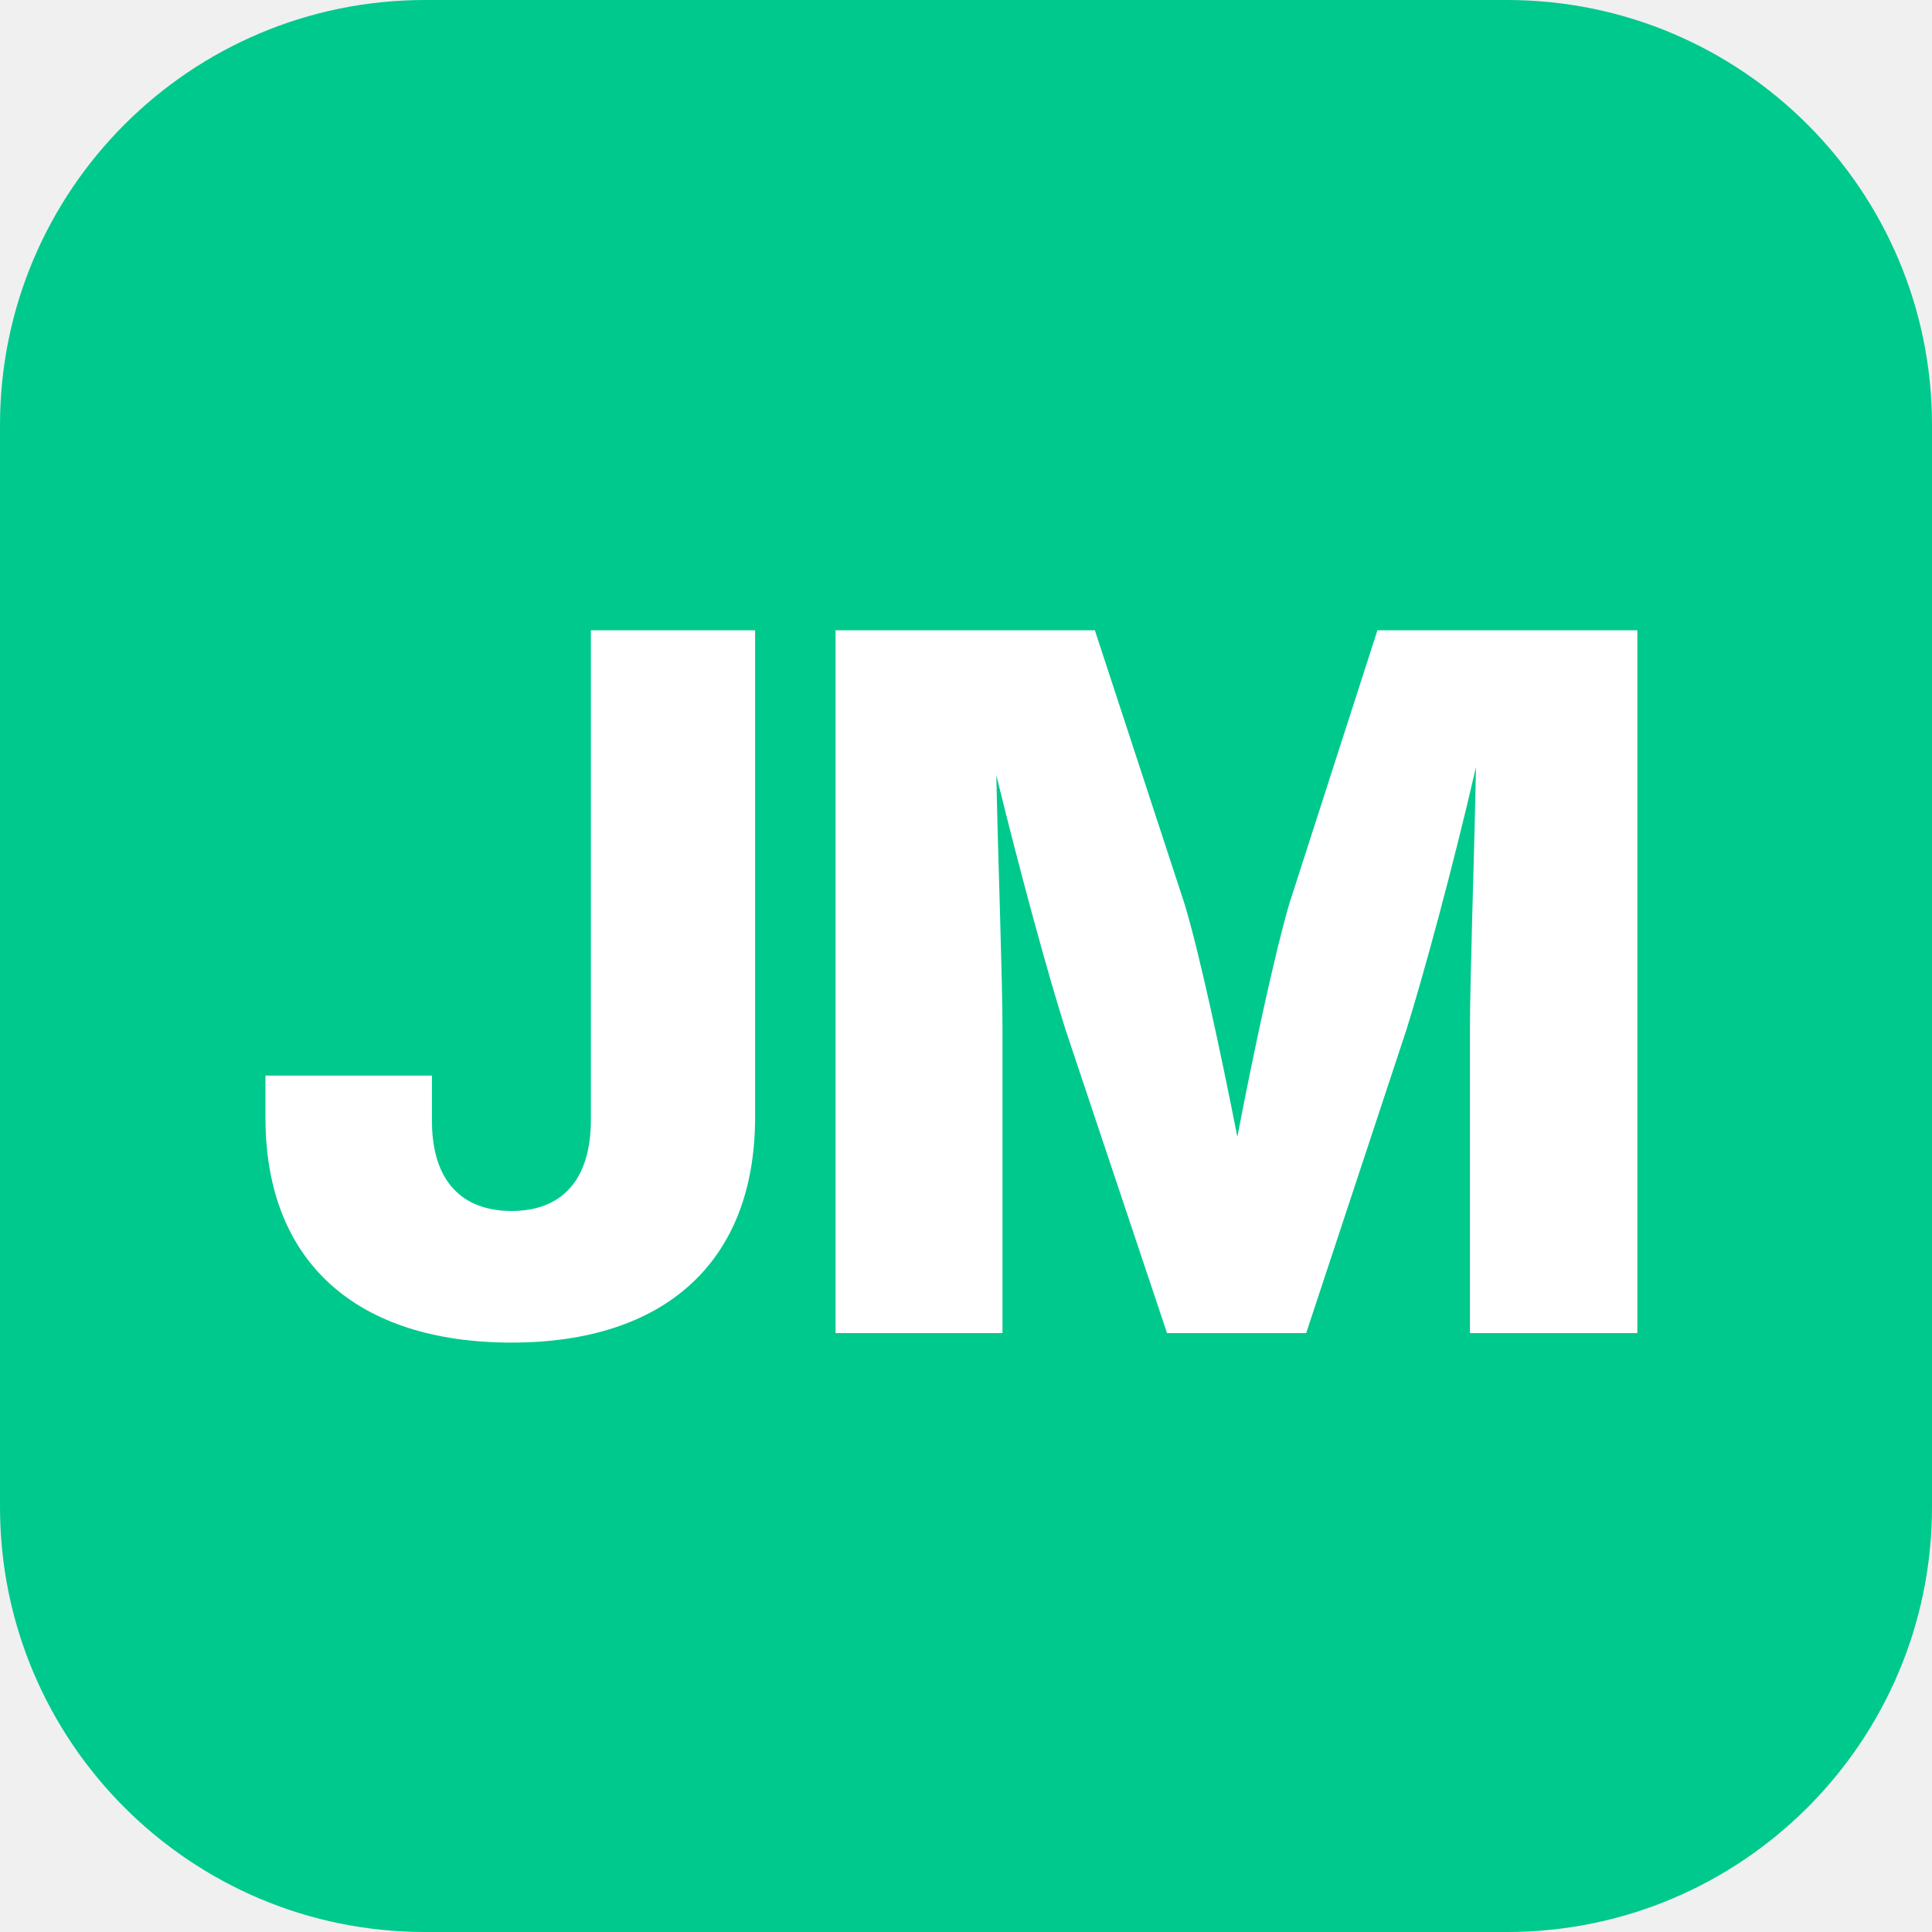
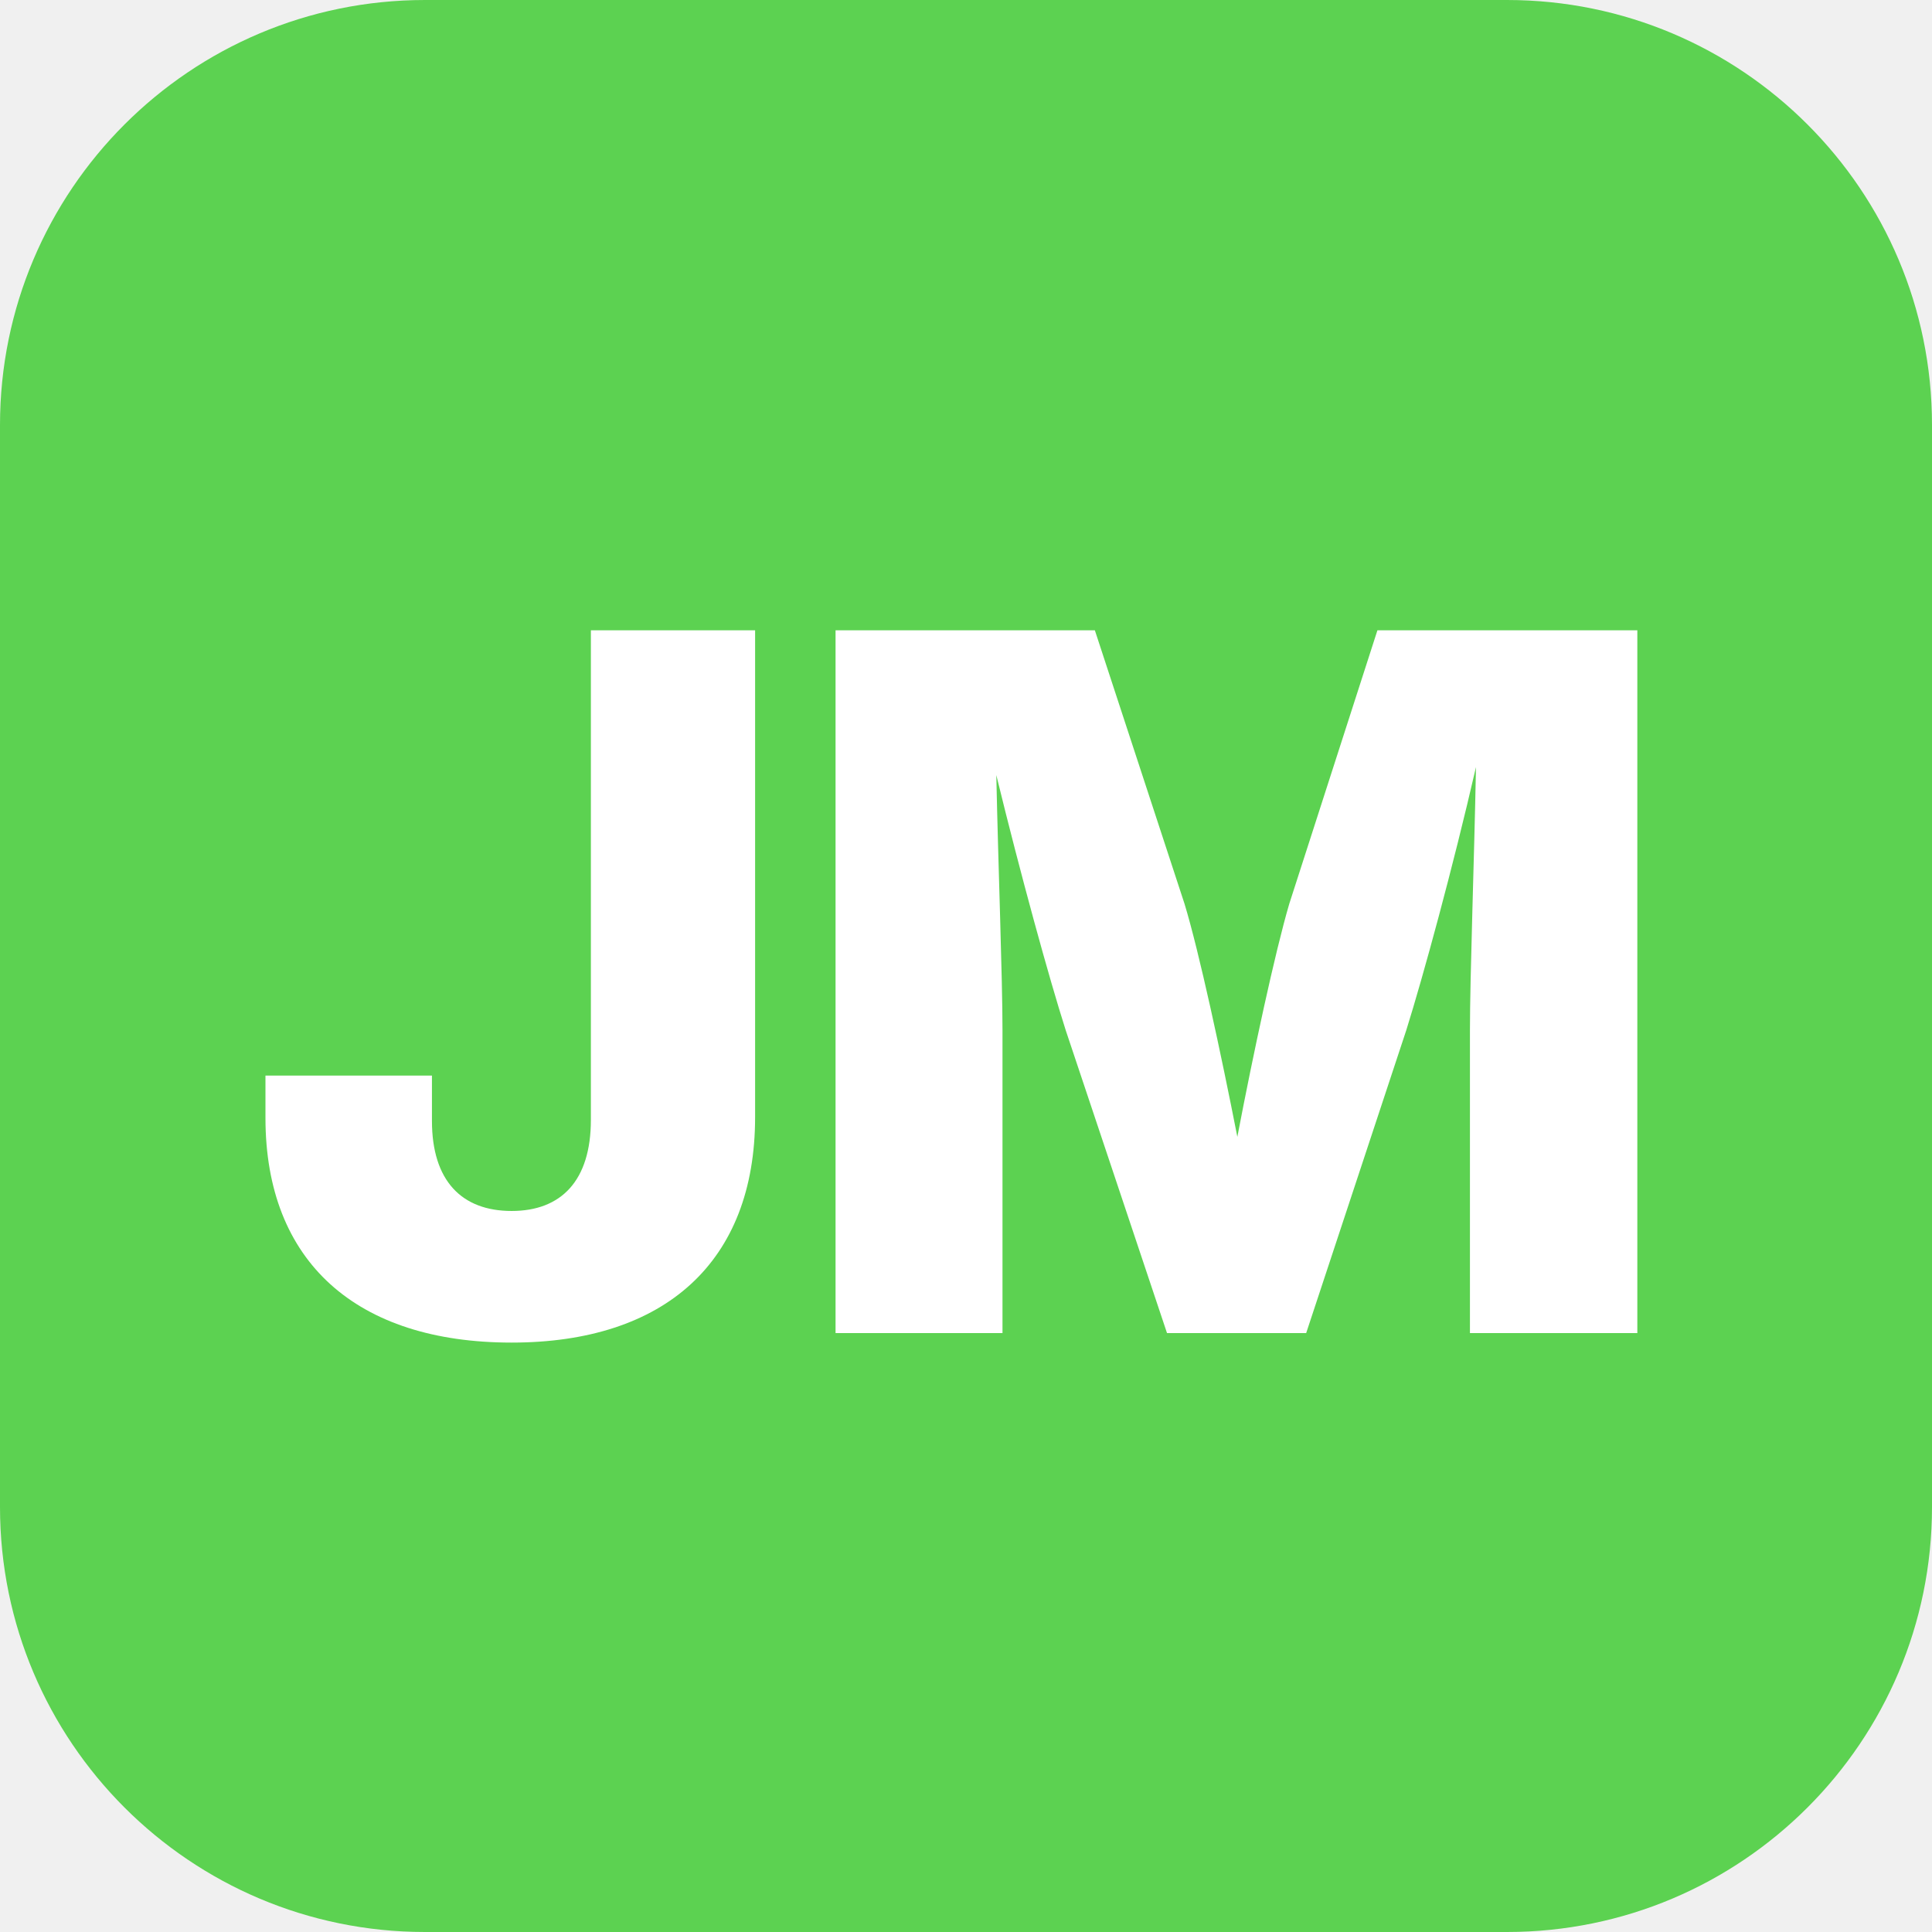
<svg xmlns="http://www.w3.org/2000/svg" viewBox="0 0 200 200">
  <style>
-     .bg { fill: #00c98d; }
+     .bg { fill: #5cd251; }
    .fg { fill: #fff; }
  </style>
  <rect width="200" height="200" rx="44" class="bg" />
  <text x="100" y="138" text-anchor="middle" font-family="'Plus Jakarta Sans Variable','Plus Jakarta Sans','Inter',system-ui,sans-serif" font-weight="800" font-size="100" letter-spacing="-3" class="fg">JM</text>
</svg>
